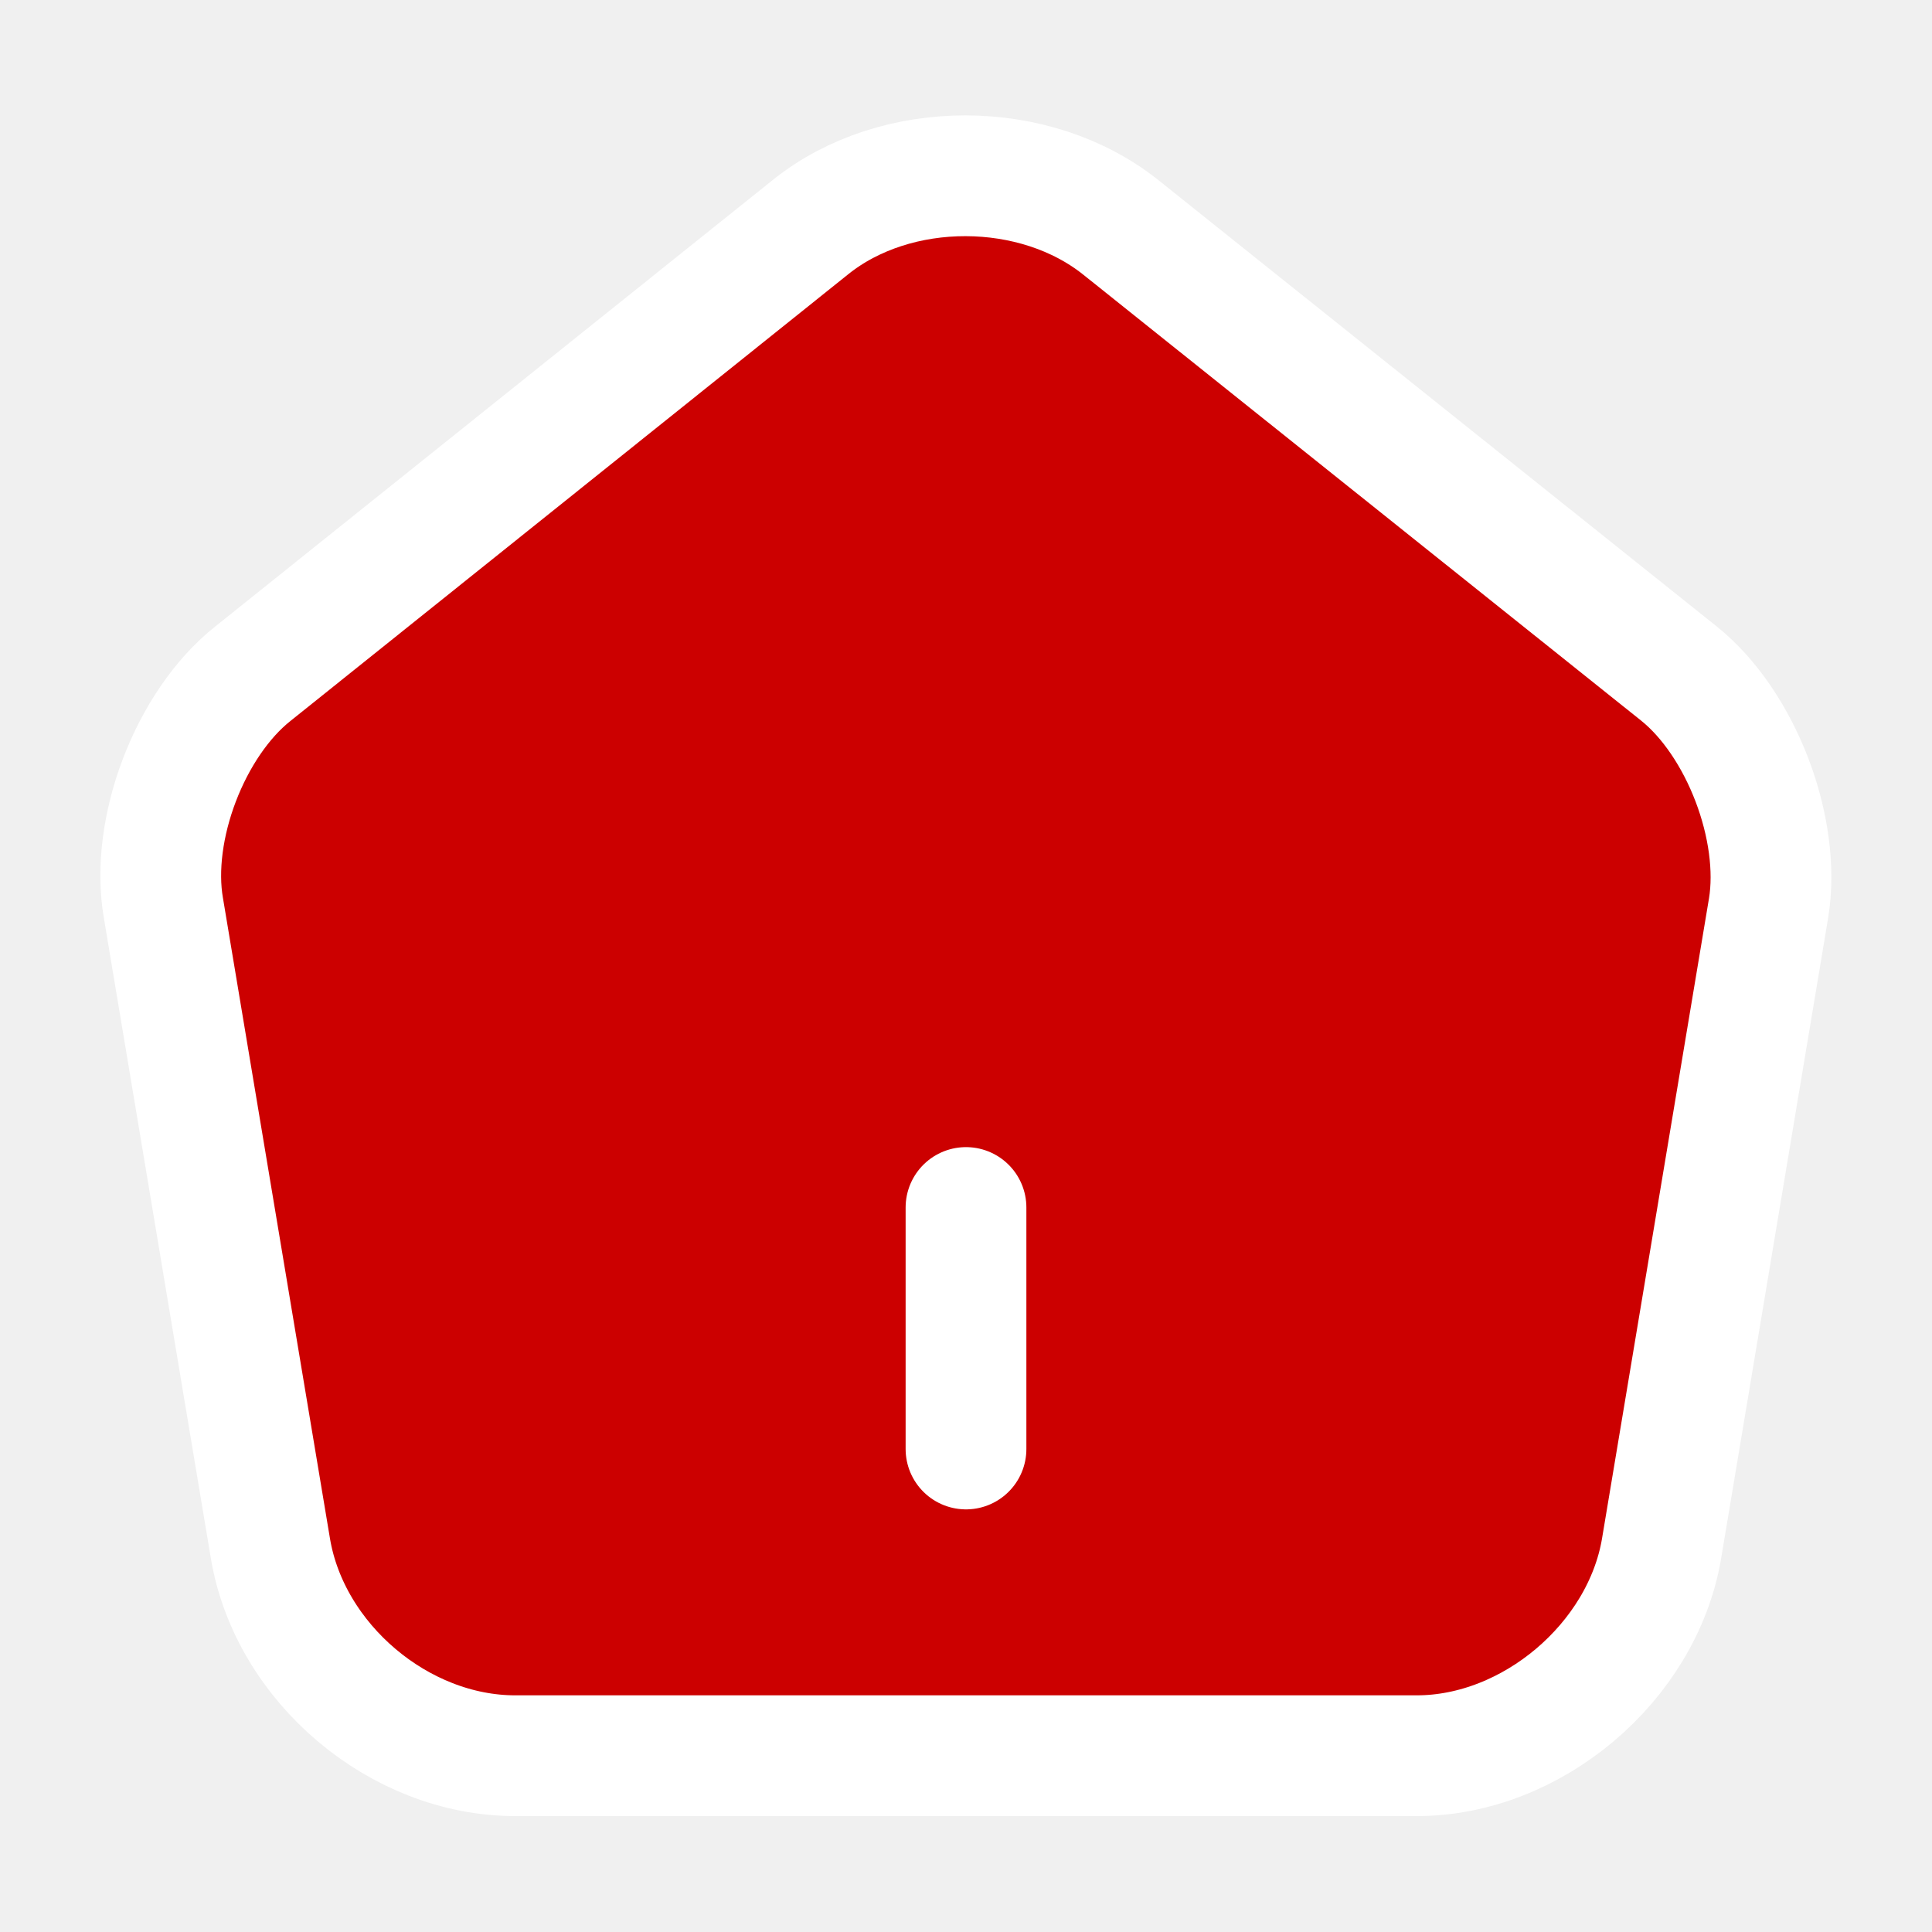
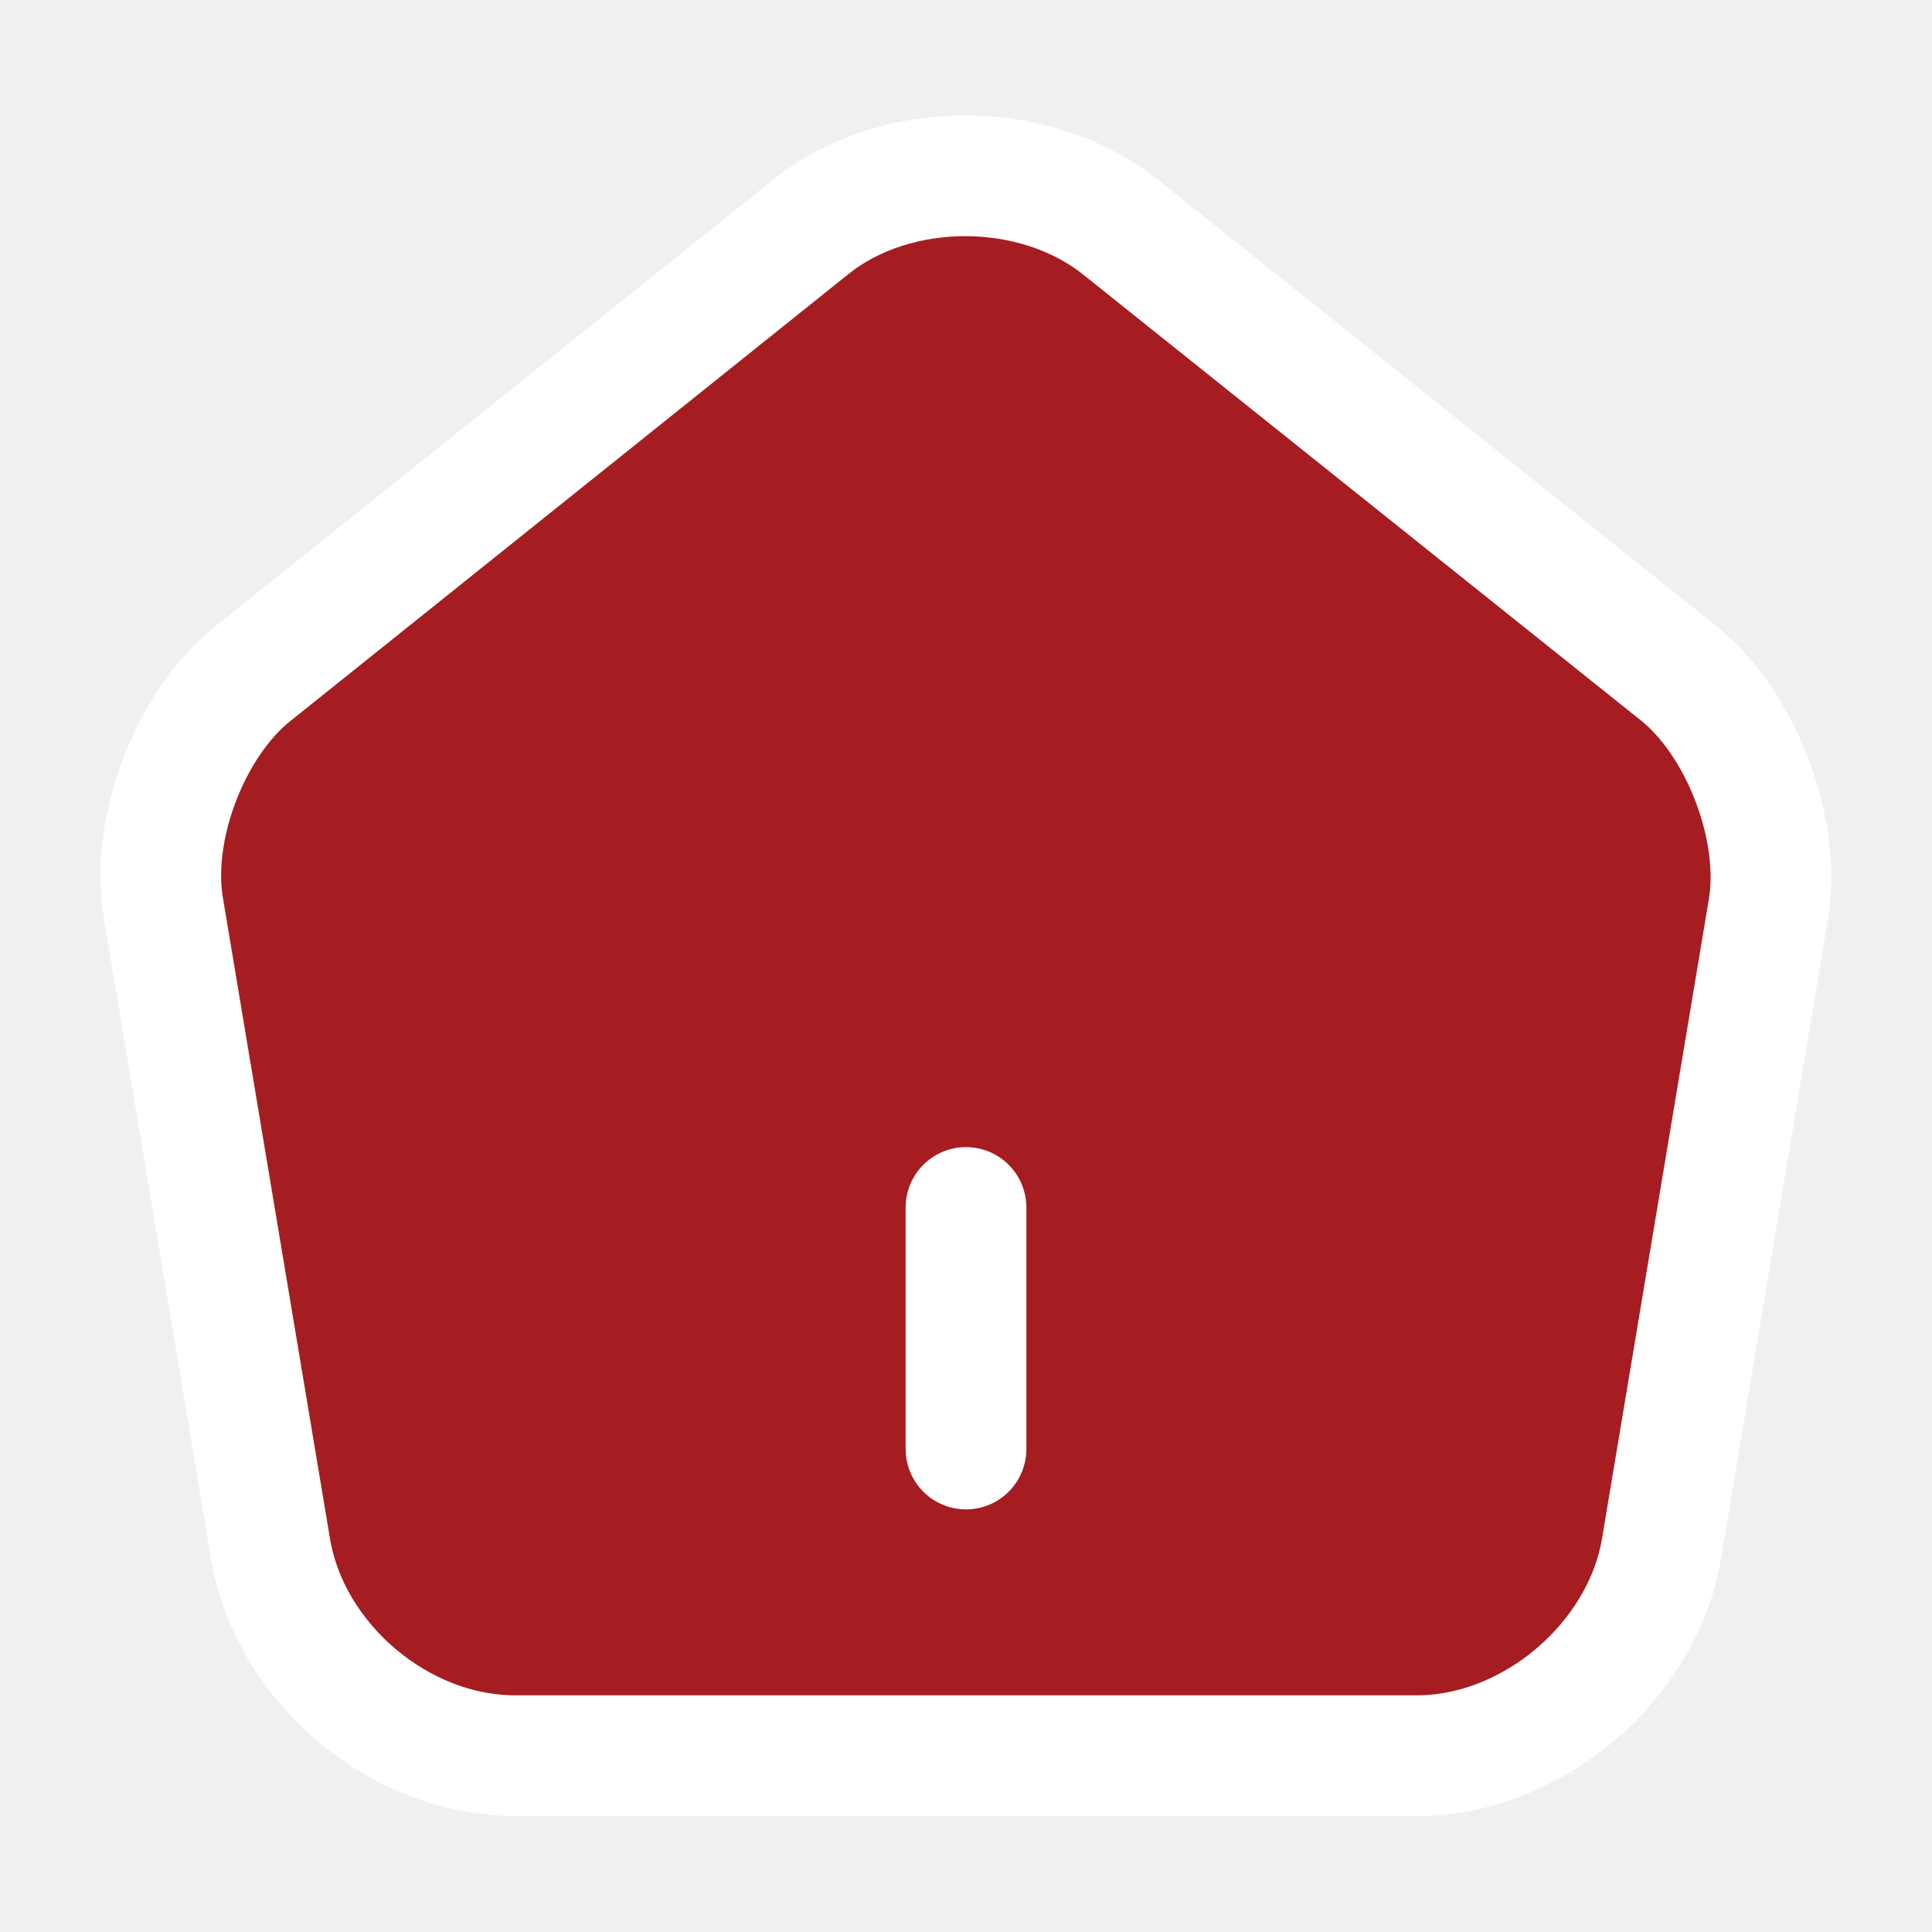
<svg xmlns="http://www.w3.org/2000/svg" width="24" height="24" viewBox="0 0 24 24" fill="none">
-   <path d="M10.07 2.82L3.14 8.37C2.36 8.99 1.86 10.3 2.03 11.28L3.36 19.24C3.6 20.66 4.96 21.81 6.4 21.81H17.6C19.03 21.81 20.4 20.65 20.64 19.24L21.97 11.28C22.13 10.3 21.63 8.99 20.86 8.37L13.93 2.83C12.86 1.97 11.13 1.97 10.07 2.82Z" fill="#CC0000" stroke="white" stroke-width="1.5" stroke-linecap="round" stroke-linejoin="round" />
+   <path d="M10.07 2.82L3.14 8.37C2.36 8.99 1.86 10.3 2.03 11.28L3.36 19.24C3.6 20.66 4.96 21.81 6.4 21.81H17.6C19.03 21.81 20.4 20.65 20.64 19.24L21.97 11.28C22.13 10.3 21.63 8.99 20.86 8.37L13.93 2.83C12.86 1.97 11.13 1.97 10.07 2.82Z" fill="#A51D20" stroke="white" stroke-width="1.5" stroke-linecap="round" stroke-linejoin="round" />
  <path d="M12 18V15" stroke="white" stroke-width="1.5" stroke-linecap="round" stroke-linejoin="round" />
</svg>
